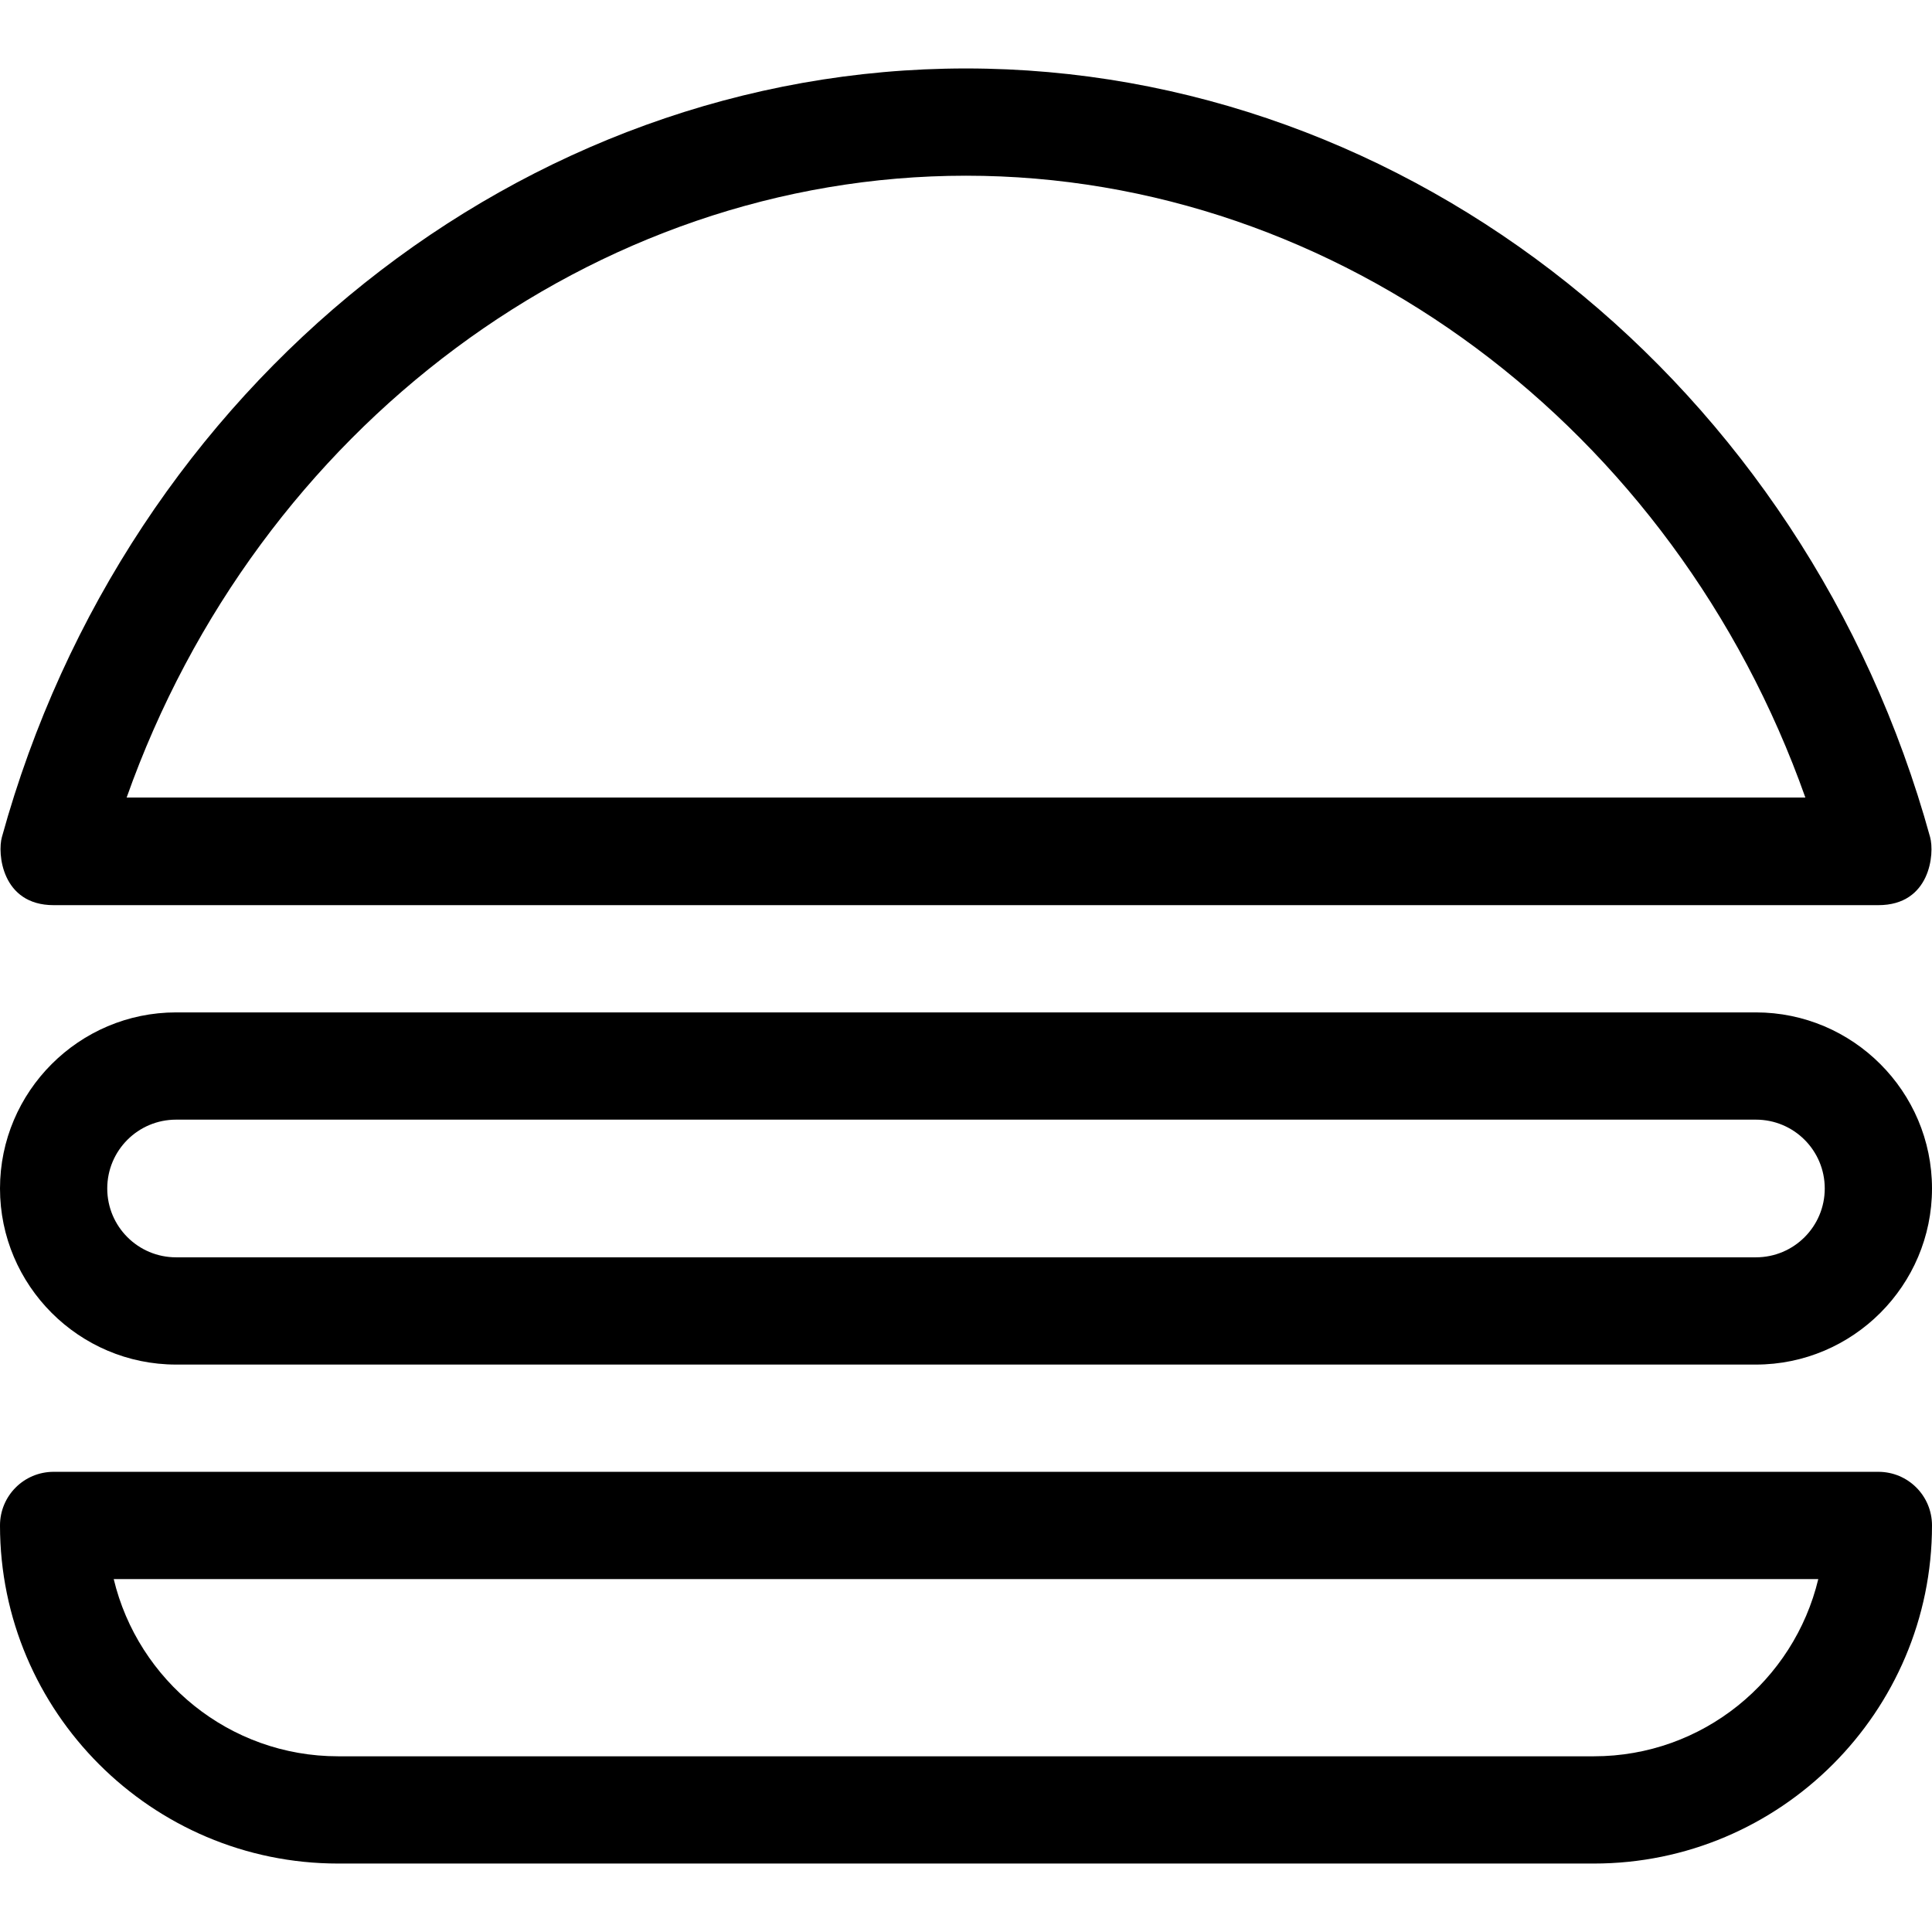
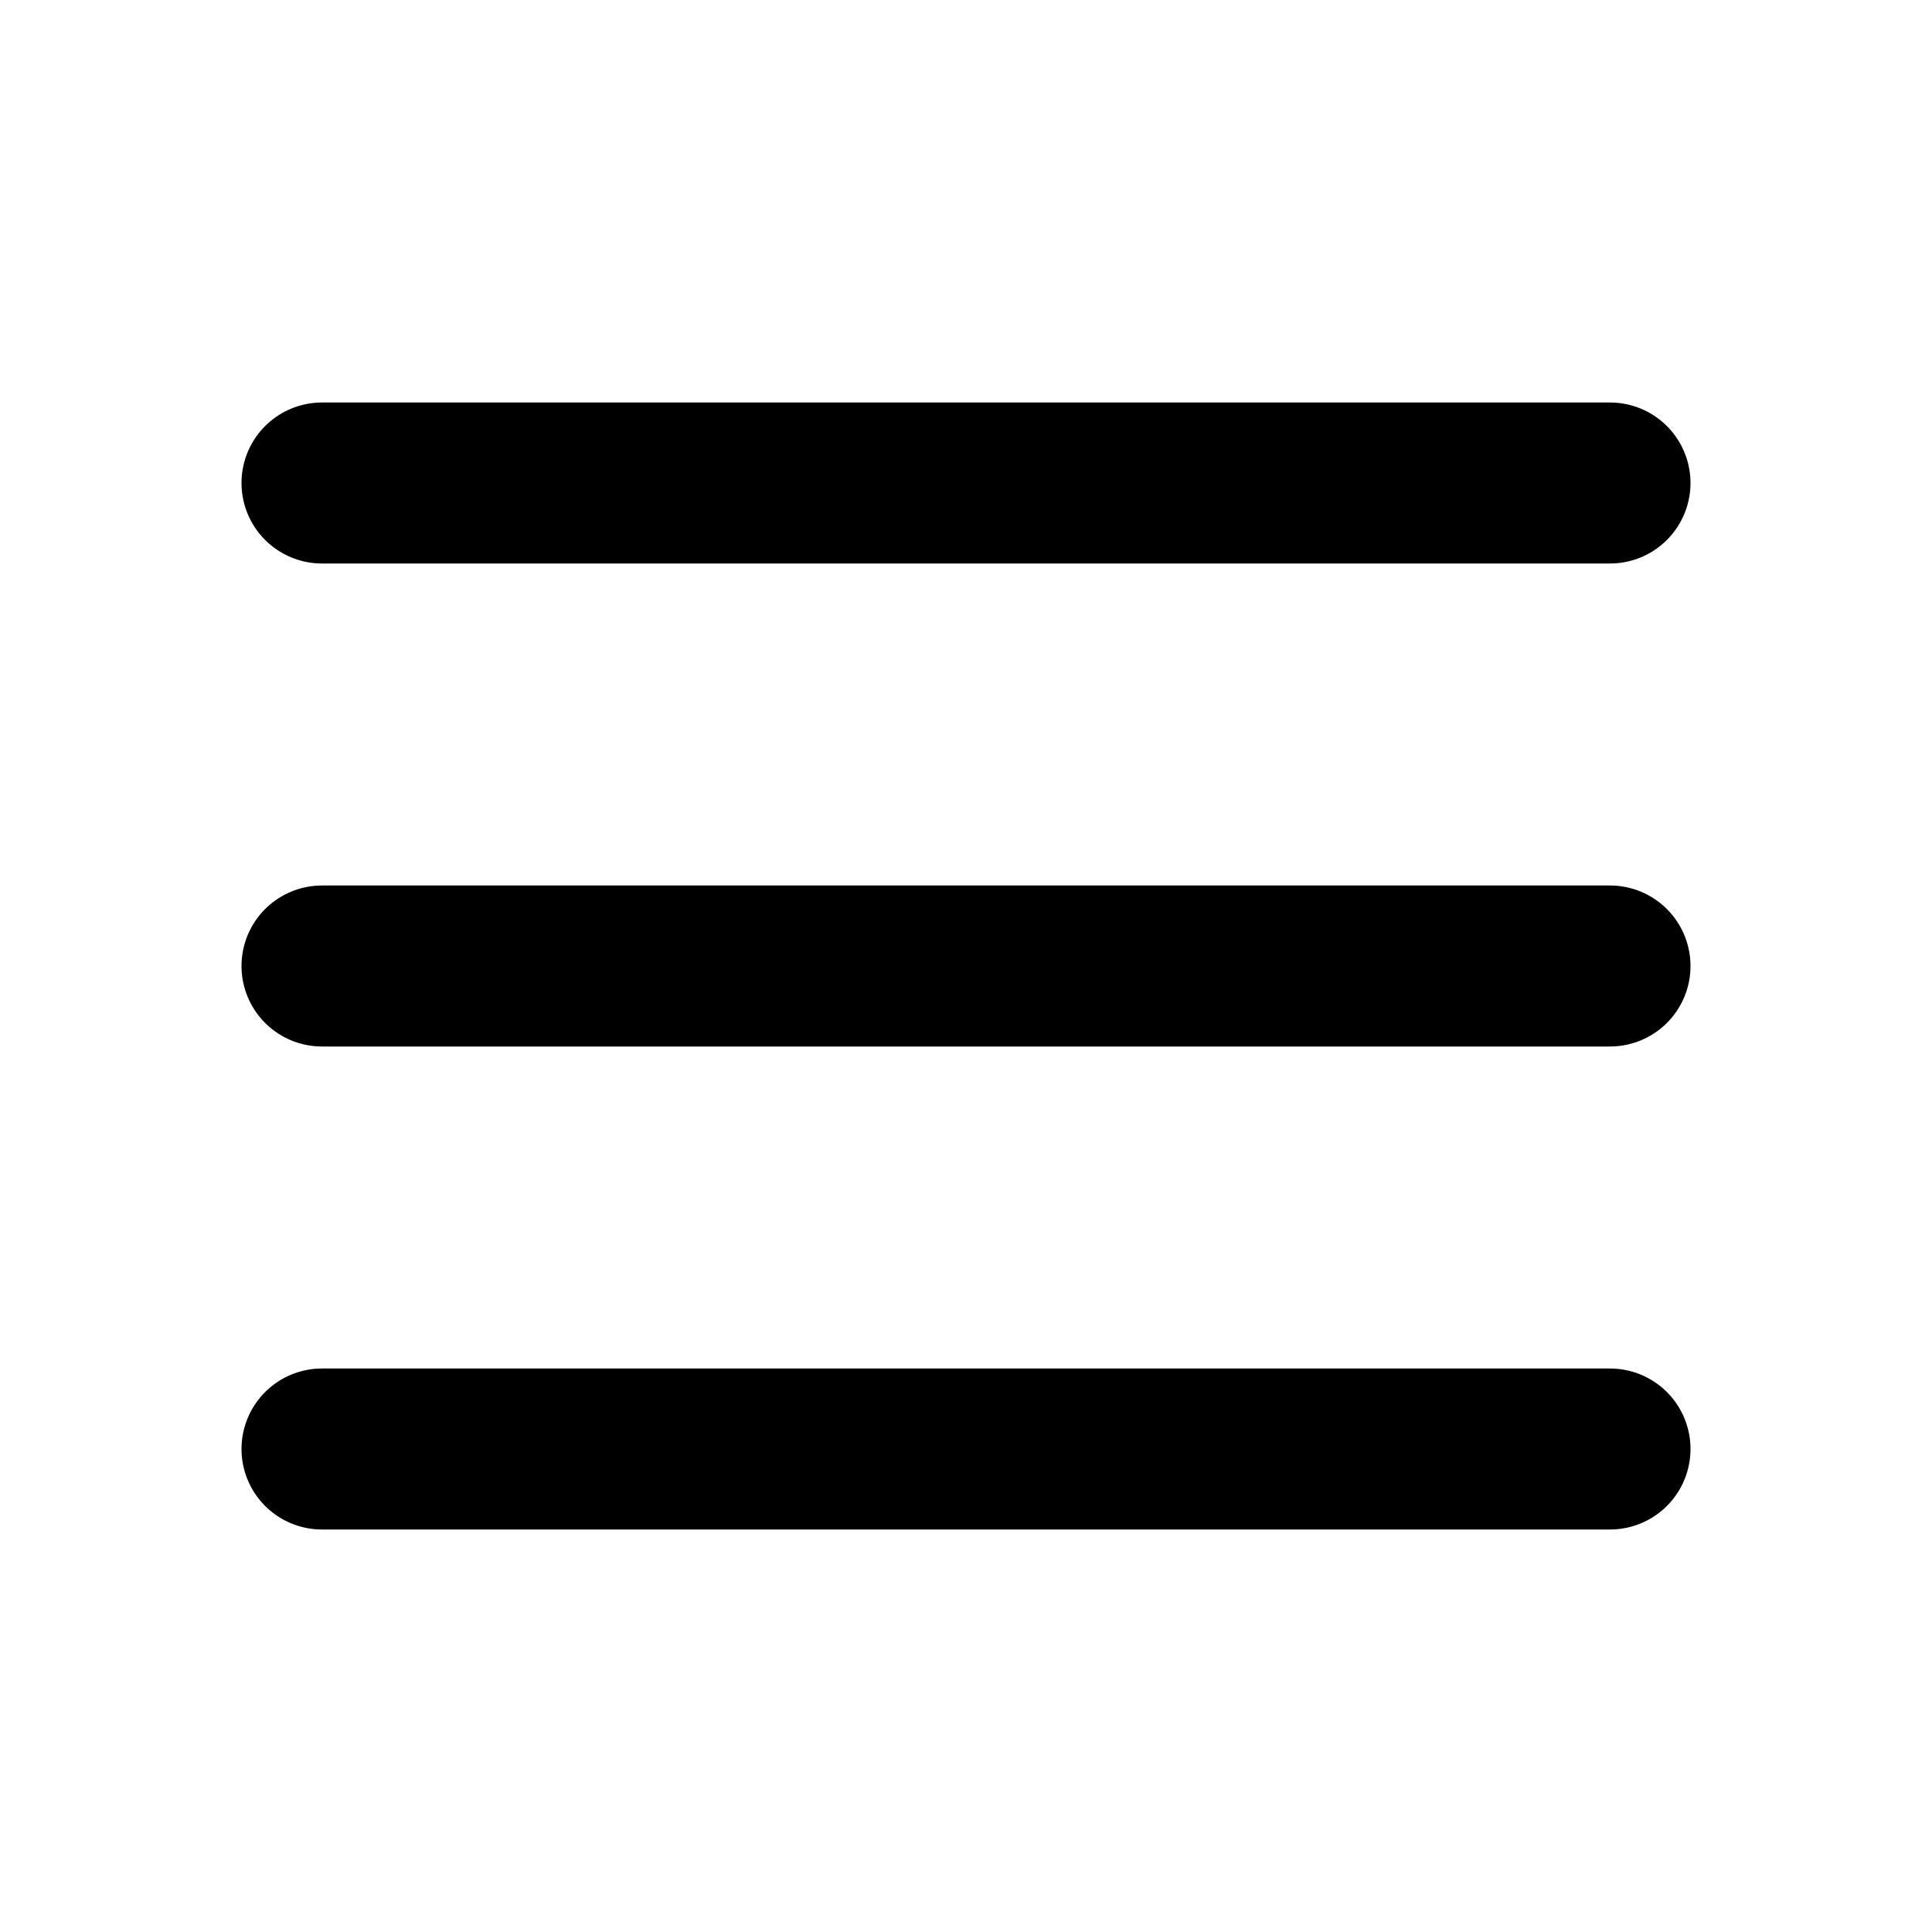
- <svg xmlns="http://www.w3.org/2000/svg" fill="#000000" height="800px" width="800px" version="1.1" id="Layer_1" viewBox="0 0 508 508" xml:space="preserve">
-   <g>
-     <g>
-       <path d="M507.5,220.1C474.7,101.1,370.5,18,254,18S33.3,101.1,0.5,220.1c-1.2,4.2-0.1,17.9,13.6,17.9h479.8    C507.6,238,508.7,224.4,507.5,220.1z M33.3,209.7C67.7,112.6,156.1,46.2,254,46.2s186.3,66.4,220.7,163.5H33.3z" />
-     </g>
-   </g>
-   <g>
-     <g>
-       <path d="M493.9,387H14.1C6.3,387,0,393.3,0,401.1c0,49,39.9,88.9,88.9,88.9h330.2c49,0,88.9-39.9,88.9-88.9    C508,393.3,501.7,387,493.9,387z M419.1,461.8H88.9c-28.6,0-52.6-19.9-59-46.6h448.2C471.7,441.9,447.7,461.8,419.1,461.8z" />
-     </g>
-   </g>
-   <g>
-     <g>
-       <path d="M461.7,266.2H46.3C20.8,266.2,0,287,0,312.5s20.8,46.3,46.3,46.3h415.4c25.5,0,46.3-20.8,46.3-46.3    S487.2,266.2,461.7,266.2z M461.7,330.6H46.3c-10,0-18.1-8.1-18.1-18.1s8.1-18.1,18.1-18.1h415.4c10,0,18.1,8.1,18.1,18.1    S471.7,330.6,461.7,330.6z" />
-     </g>
-   </g>
+ <svg xmlns="http://www.w3.org/2000/svg" width="800px" height="800px" viewBox="0 0 24 24" fill="none">
+   <path d="M4 6H20M4 12H20M4 18H20" stroke="#000000" stroke-width="2" stroke-linecap="round" stroke-linejoin="round" />
</svg>
